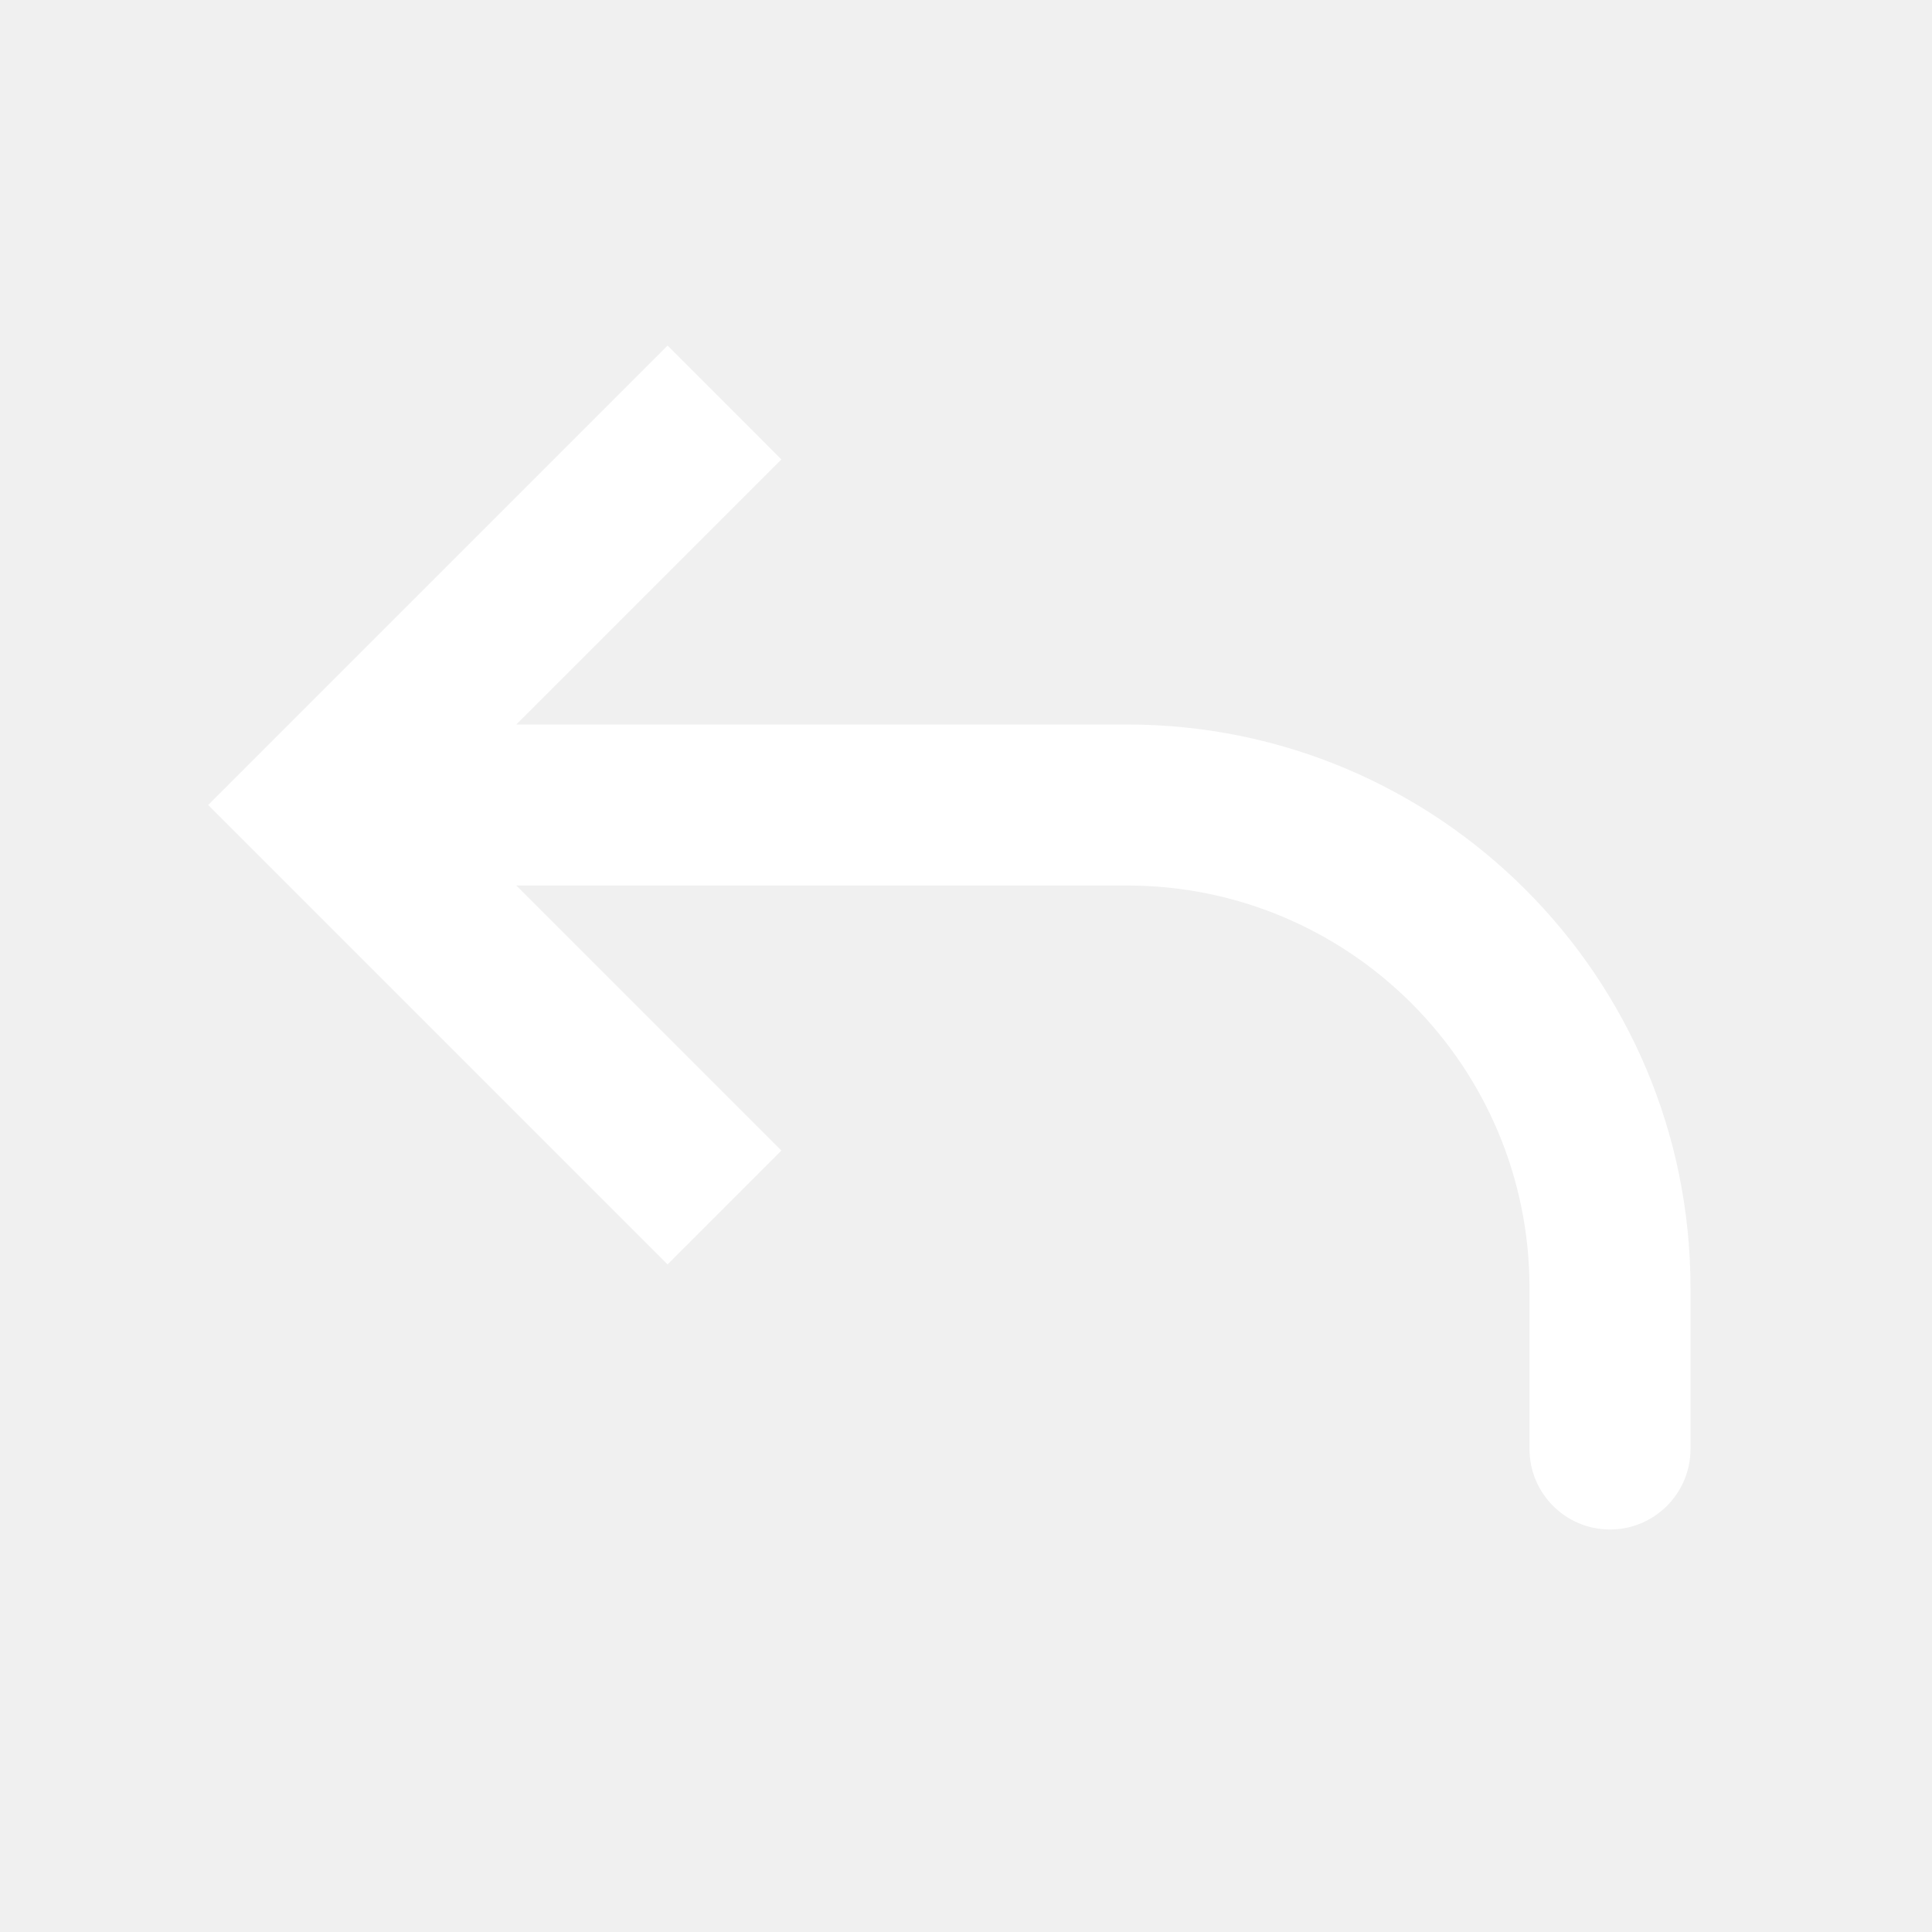
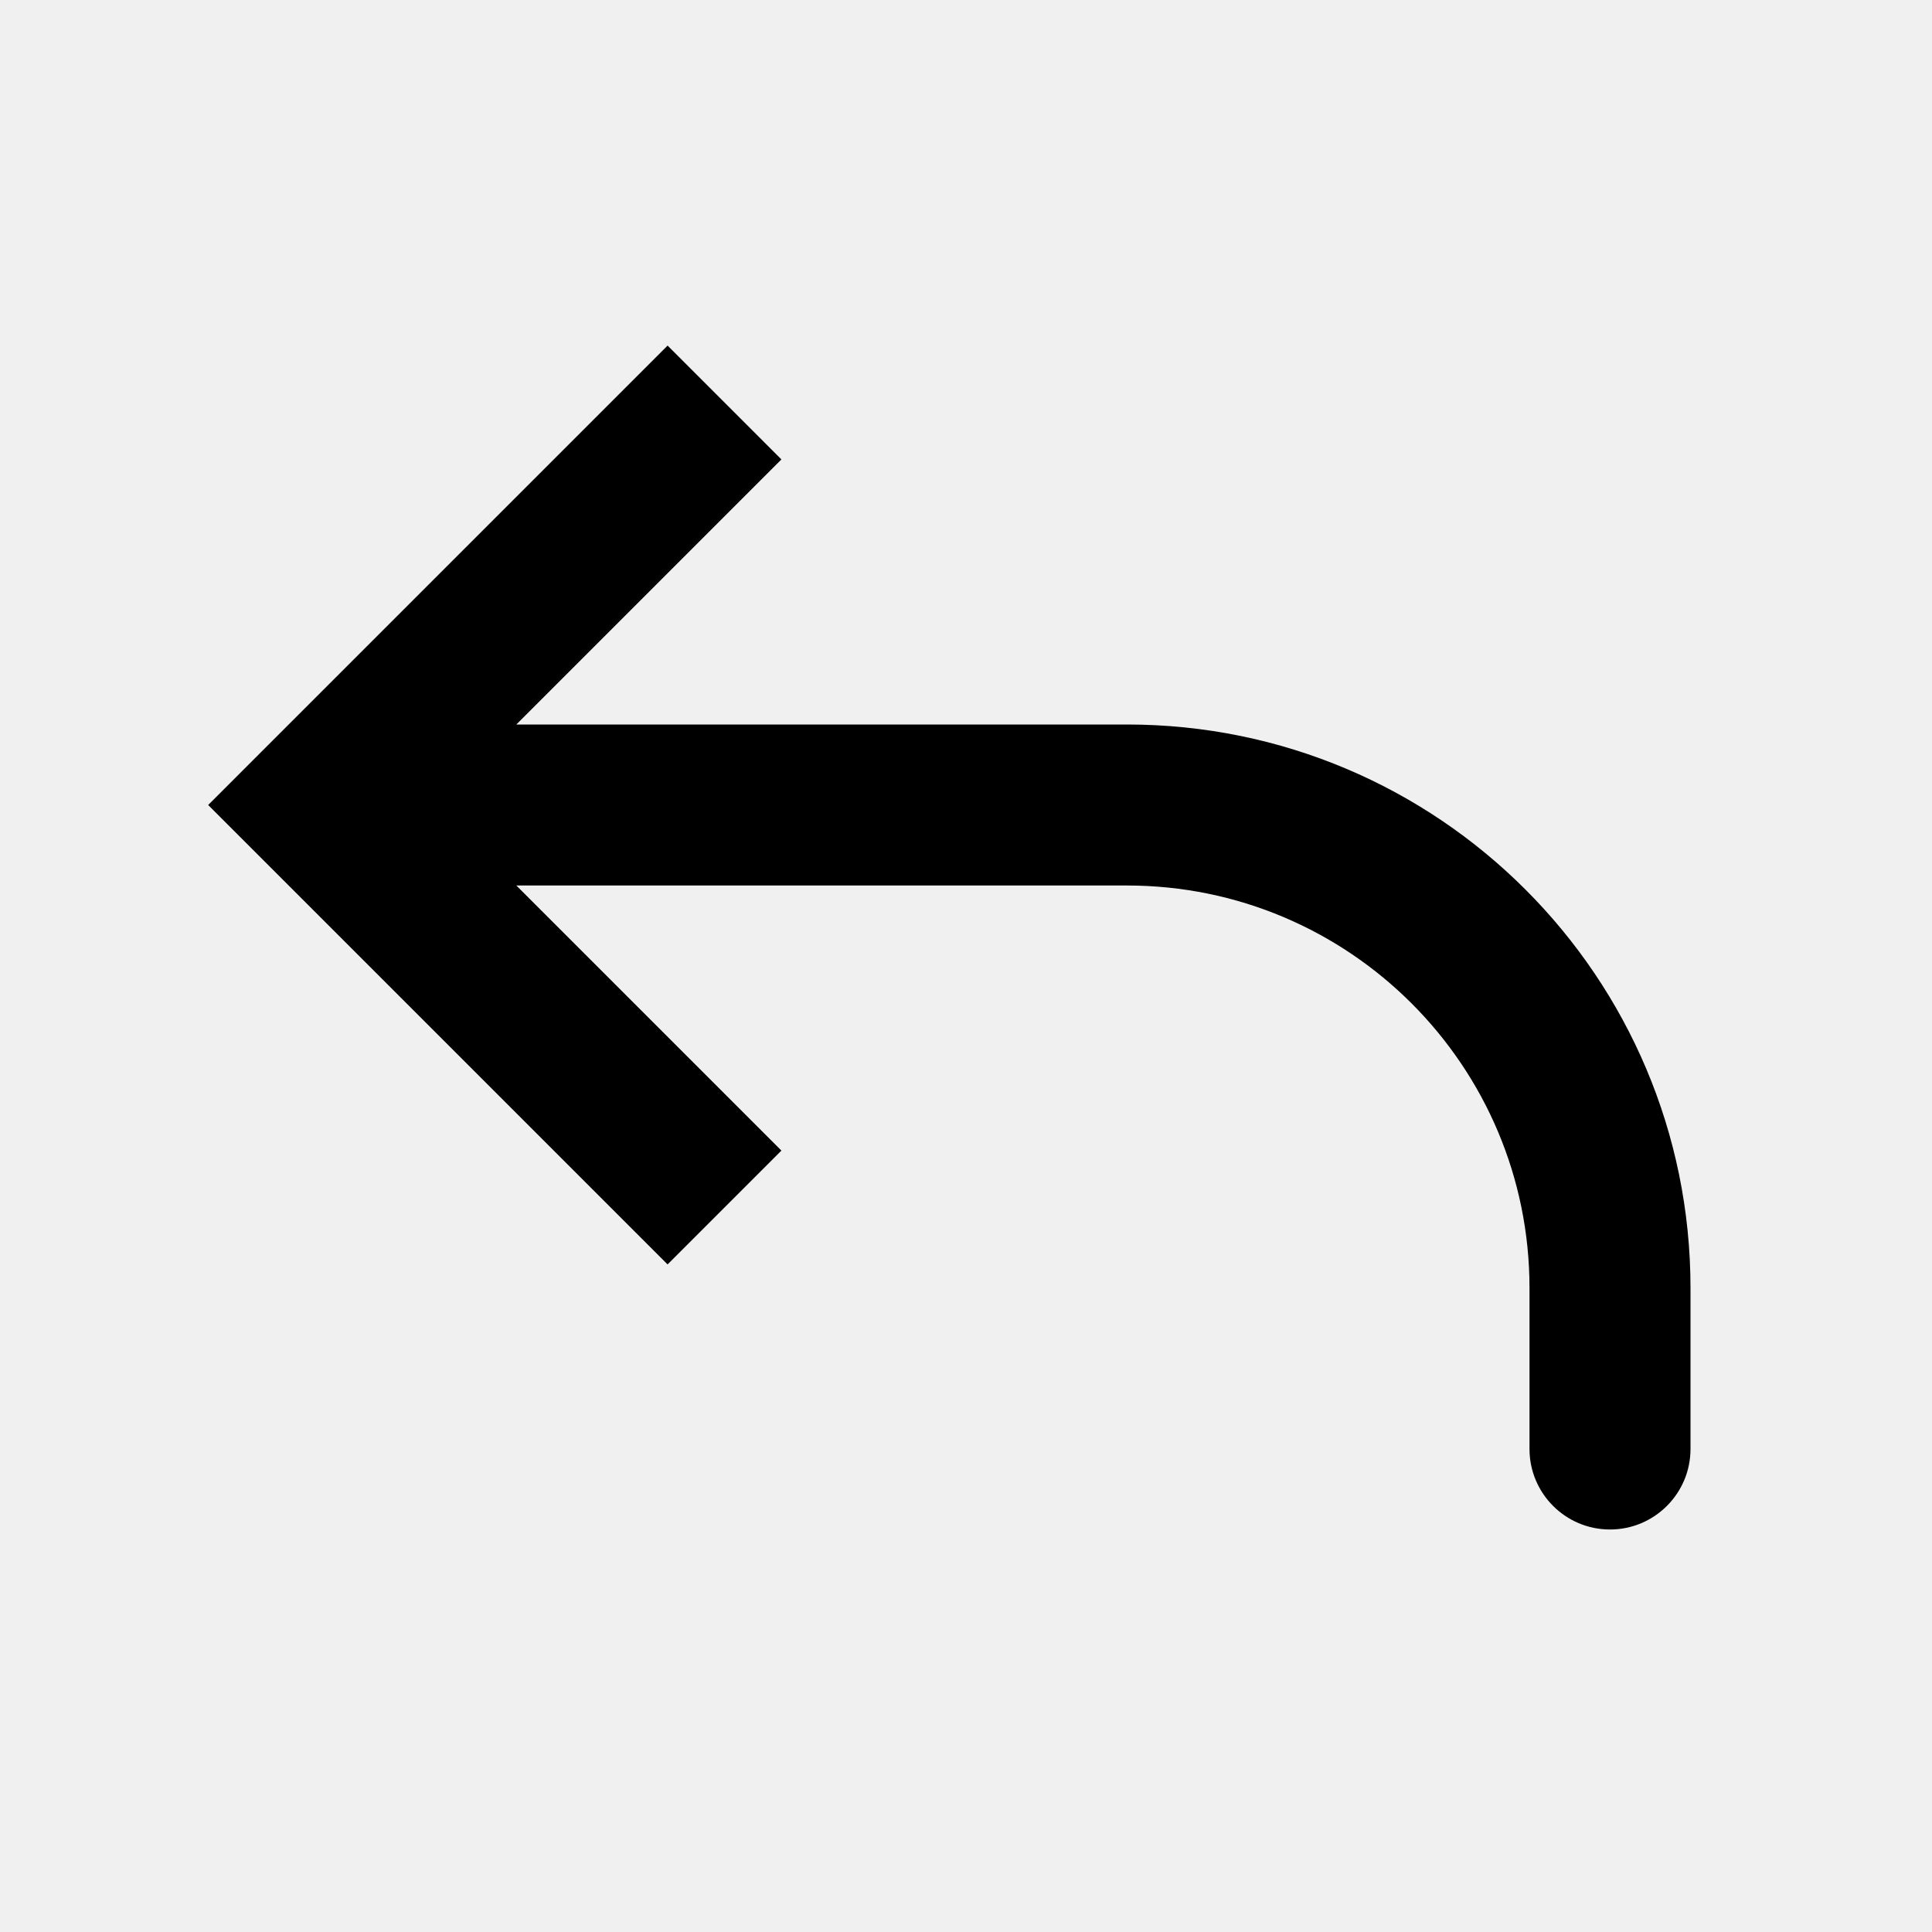
<svg xmlns="http://www.w3.org/2000/svg" width="24" height="24" viewBox="0 0 24 24" fill="none">
-   <path d="M4 10L3.293 10.707L2.586 10L3.293 9.293L4 10ZM21 18C21 18.552 20.552 19 20 19C19.448 19 19 18.552 19 18L21 18ZM8.293 15.707L3.293 10.707L4.707 9.293L9.707 14.293L8.293 15.707ZM3.293 9.293L8.293 4.293L9.707 5.707L4.707 10.707L3.293 9.293ZM4 9L14 9L14 11L4 11L4 9ZM21 16L21 18L19 18L19 16L21 16ZM14 9C17.866 9 21 12.134 21 16L19 16C19 13.239 16.761 11 14 11L14 9Z" fill="white" />
+   <path d="M4 10L3.293 10.707L2.586 10L3.293 9.293L4 10ZM21 18C21 18.552 20.552 19 20 19C19.448 19 19 18.552 19 18L21 18ZM8.293 15.707L3.293 10.707L4.707 9.293L9.707 14.293L8.293 15.707ZM3.293 9.293L8.293 4.293L9.707 5.707L4.707 10.707L3.293 9.293ZM4 9L14 9L14 11L4 11L4 9ZM21 16L21 18L19 18L19 16L21 16ZM14 9C17.866 9 21 12.134 21 16L19 16C19 13.239 16.761 11 14 11L14 9Z" fill="black" />
</svg>
